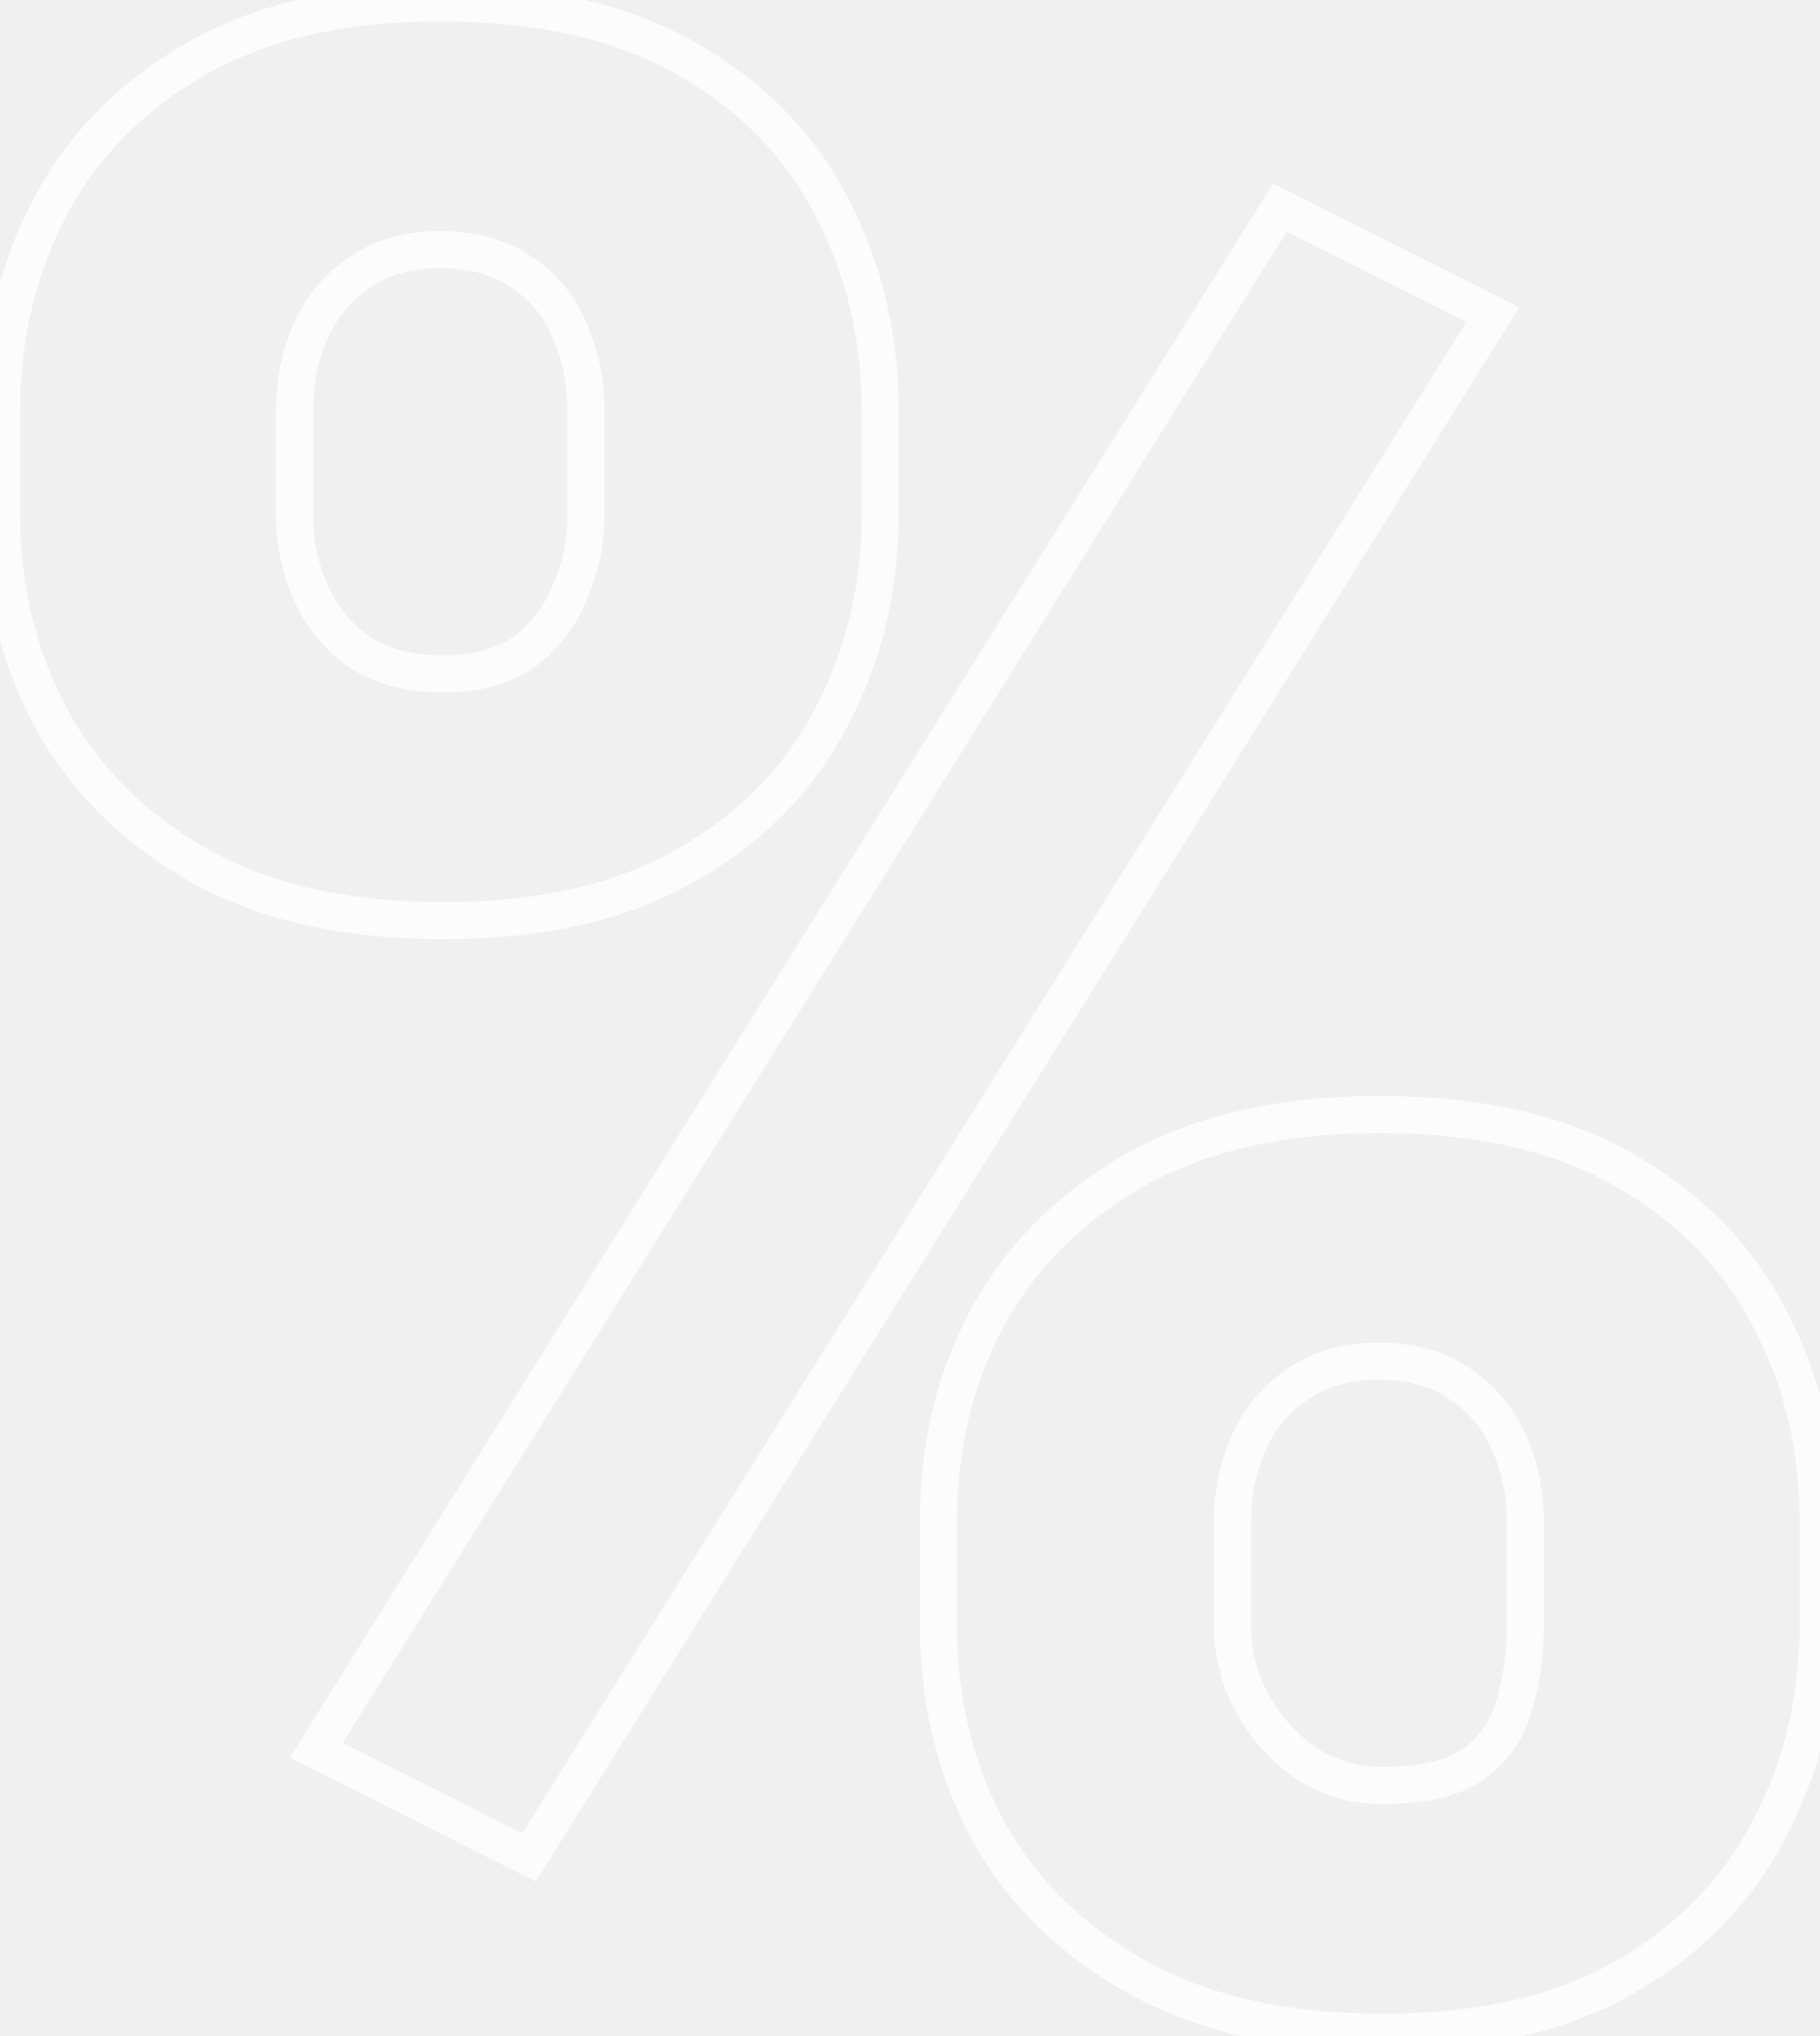
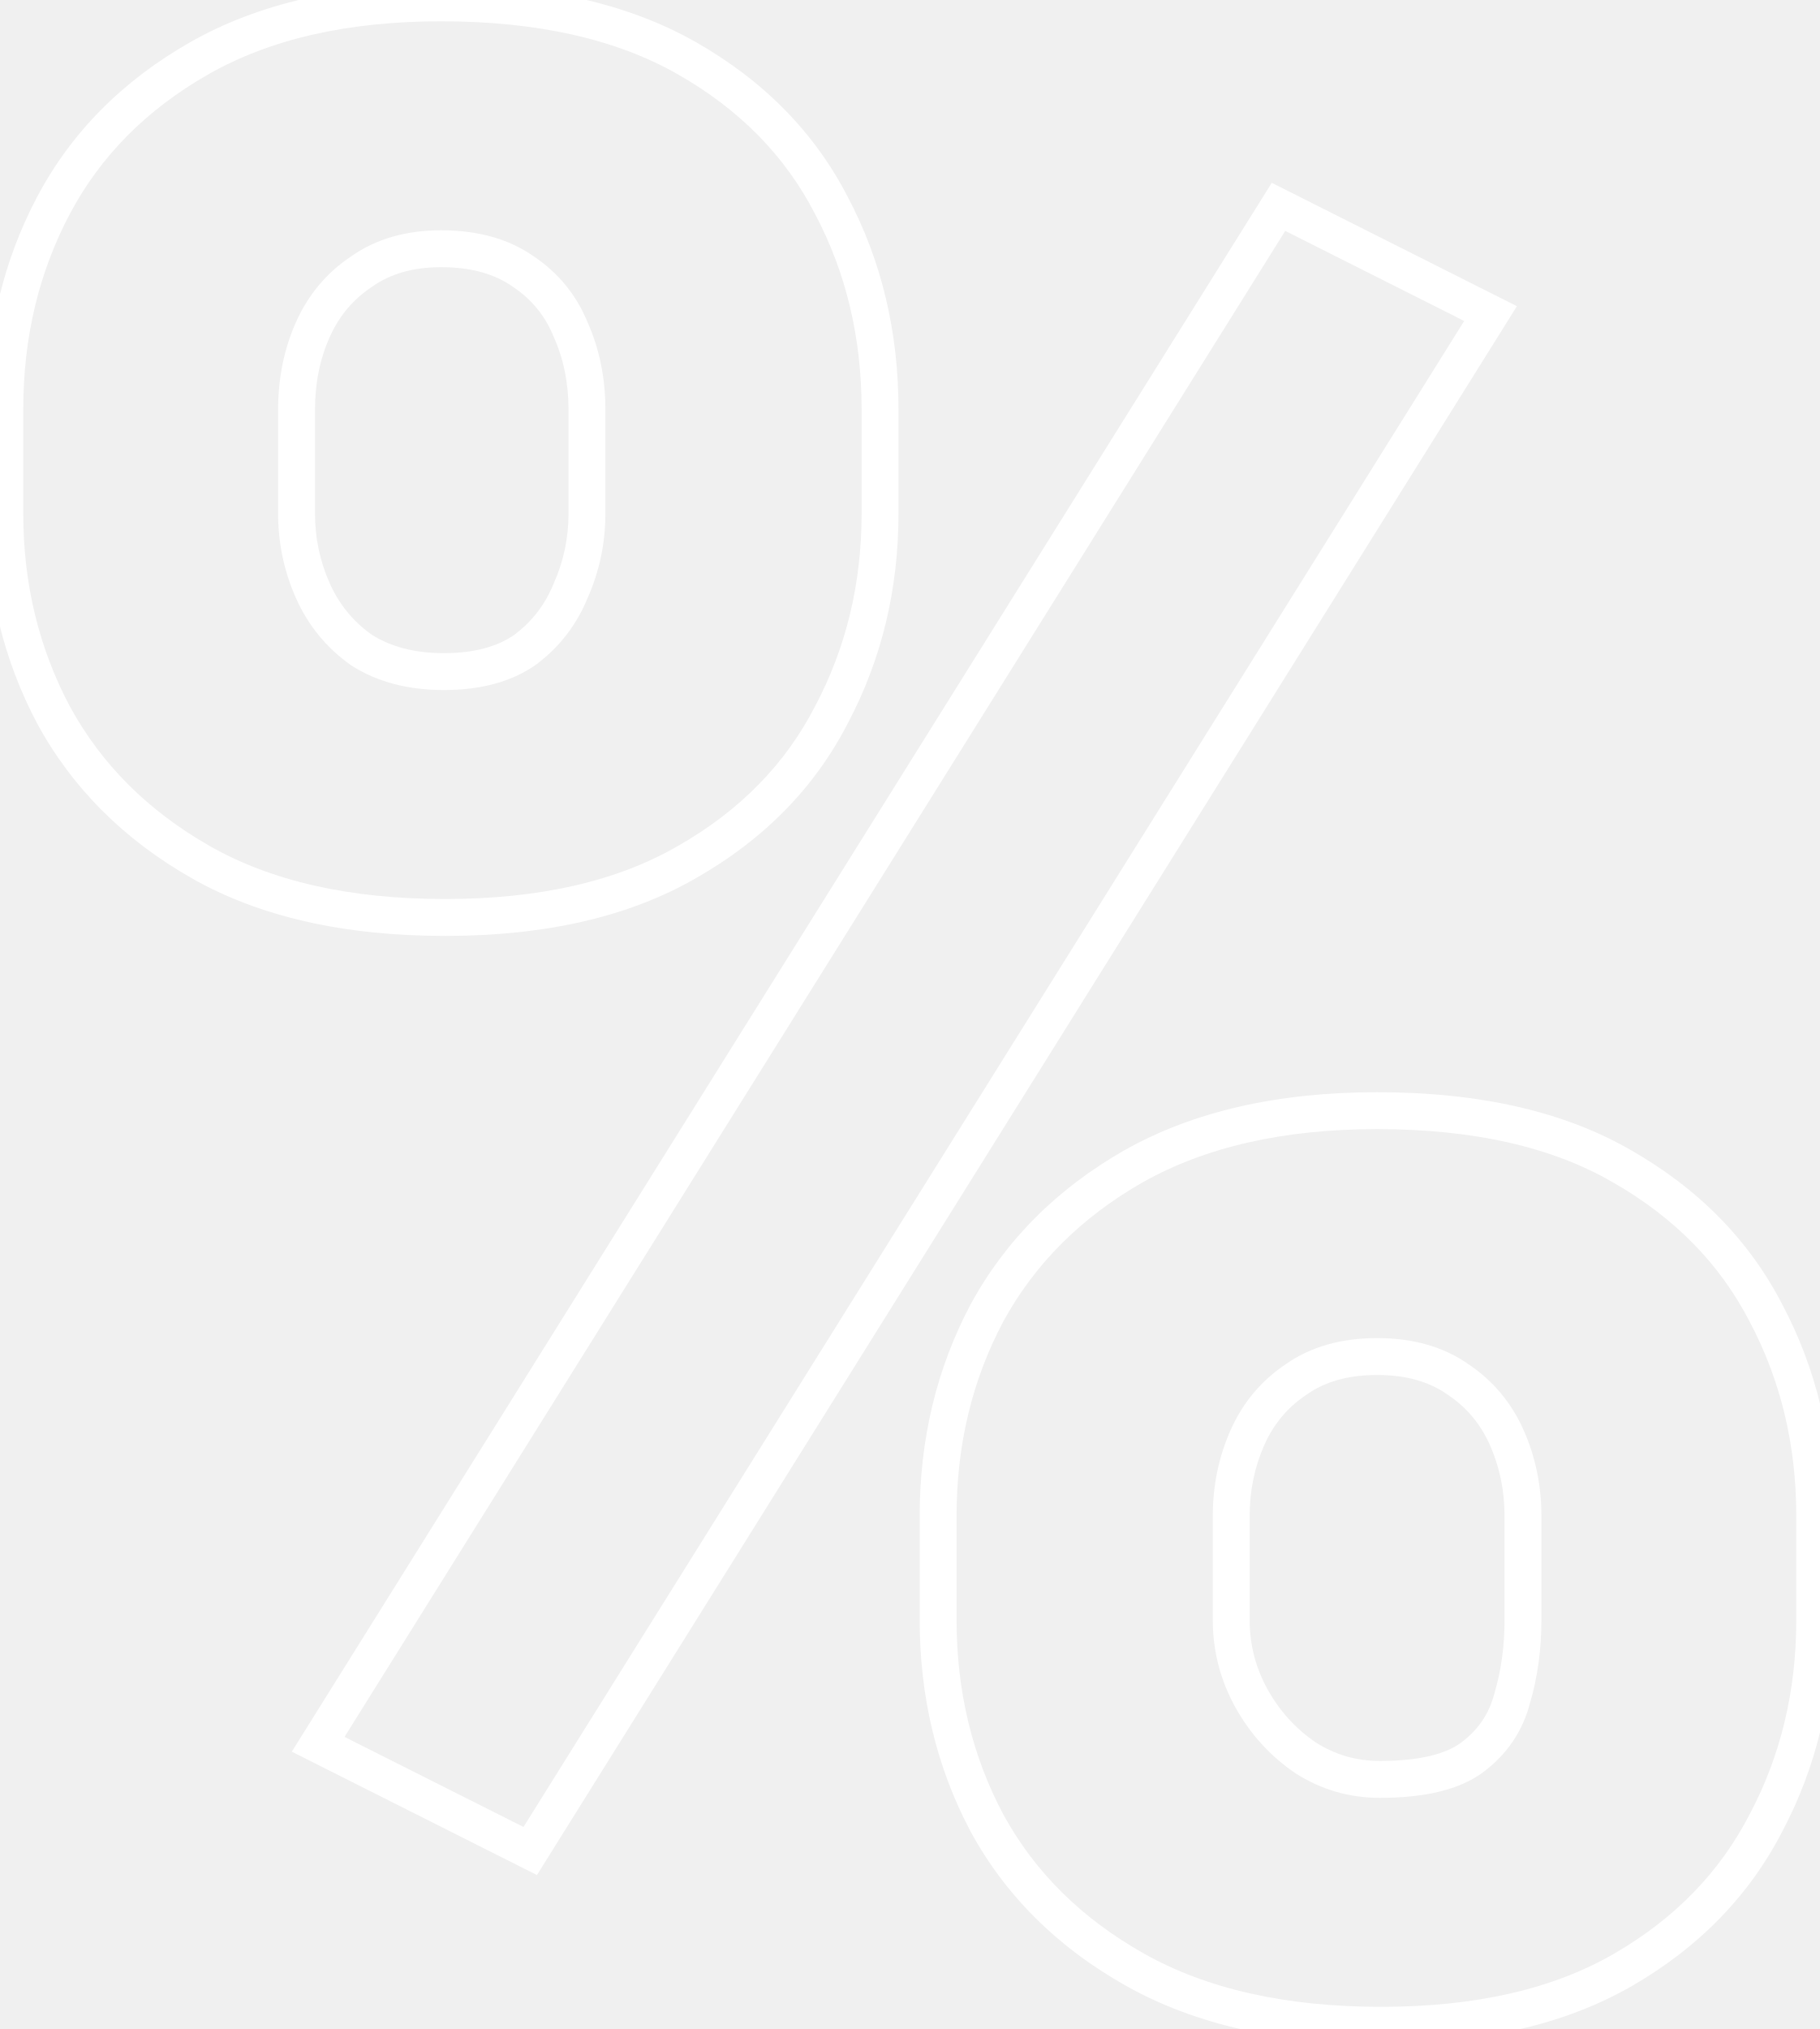
- <svg xmlns="http://www.w3.org/2000/svg" width="295" height="330" viewBox="0 0 295 330" fill="none">
-   <path d="M134.756 33.423L132.088 34.796L132.096 34.811L132.104 34.827L134.756 33.423ZM134.756 116.26L132.104 114.856L132.096 114.871L132.088 114.887L134.756 116.26ZM111.245 140.21L109.761 137.603L109.753 137.607L109.745 137.612L111.245 140.21ZM8.193 116.26L5.542 117.663L5.55 117.679L5.558 117.694L8.193 116.26ZM58.291 105.713L56.557 108.161L56.614 108.202L56.674 108.24L58.291 105.713ZM84.878 105.713L86.591 108.176L86.626 108.151L86.661 108.125L84.878 105.713ZM92.349 96.045L89.607 94.826L89.588 94.87L89.57 94.913L92.349 96.045ZM92.349 53.638L89.57 54.77L89.588 54.813L89.607 54.856L92.349 53.638ZM84.658 44.19L82.924 46.638L82.959 46.662L82.994 46.686L84.658 44.19ZM58.291 44.19L59.955 46.686L59.99 46.662L60.025 46.638L58.291 44.19ZM160.024 213.599L157.389 212.165L157.381 212.18L157.373 212.195L160.024 213.599ZM183.975 189.648L182.506 187.033L182.498 187.037L182.49 187.041L183.975 189.648ZM263.296 189.648L261.796 192.246L261.804 192.251L261.811 192.255L263.296 189.648ZM286.807 213.599L284.139 214.972L284.147 214.987L284.155 215.002L286.807 213.599ZM286.807 296.436L284.155 295.032L284.147 295.047L284.139 295.063L286.807 296.436ZM263.516 320.386L262.015 317.788L263.516 320.386ZM160.024 296.436L157.373 297.839L157.381 297.854L157.389 297.869L160.024 296.436ZM211.88 285.889L210.193 288.369L210.228 288.393L210.263 288.415L211.88 285.889ZM238.906 285.889L240.671 288.315L240.68 288.308L240.689 288.301L238.906 285.889ZM245.498 276.221L242.622 275.368L242.607 275.418L242.594 275.468L245.498 276.221ZM236.709 224.365L234.975 226.813L235.01 226.838L235.045 226.861L236.709 224.365ZM210.342 224.365L212.006 226.861L212.041 226.838L212.076 226.813L210.342 224.365ZM241.982 51.001L244.527 52.591L246.27 49.8L243.331 48.321L241.982 51.001ZM85.757 301.05L84.408 303.73L86.852 304.959L88.301 302.639L85.757 301.05ZM51.26 283.691L48.715 282.102L46.972 284.892L49.911 286.371L51.26 283.691ZM207.485 33.643L208.834 30.963L206.39 29.733L204.941 32.053L207.485 33.643ZM3.283 83.52V66.602H-2.717V83.52H3.283ZM3.283 66.602C3.283 54.893 5.818 44.321 10.845 34.827L5.542 32.019C0.022 42.446 -2.717 53.993 -2.717 66.602H3.283ZM10.845 34.827C15.831 25.408 23.317 17.826 33.408 12.08L30.439 6.866C19.437 13.131 11.103 21.515 5.542 32.019L10.845 34.827ZM33.408 12.08C43.389 6.396 55.953 3.464 71.255 3.464V-2.536C55.209 -2.536 41.552 0.538 30.439 6.866L33.408 12.08ZM71.255 3.464C87.013 3.464 99.791 6.402 109.761 12.08L112.73 6.866C101.606 0.531 87.724 -2.536 71.255 -2.536V3.464ZM109.761 12.08C119.846 17.823 127.25 25.395 132.088 34.796L137.423 32.05C132.008 21.528 123.738 13.134 112.73 6.866L109.761 12.08ZM132.104 34.827C137.131 44.321 139.666 54.893 139.666 66.602H145.666C145.666 53.993 142.927 42.446 137.407 32.019L132.104 34.827ZM139.666 66.602V83.52H145.666V66.602H139.666ZM139.666 83.52C139.666 94.923 137.137 105.351 132.104 114.856L137.407 117.663C142.922 107.247 145.666 95.848 145.666 83.52H139.666ZM132.088 114.887C127.25 124.287 119.846 131.86 109.761 137.603L112.73 142.817C123.738 136.548 132.008 128.154 137.423 117.633L132.088 114.887ZM109.745 137.612C99.923 143.284 87.37 146.219 71.914 146.219V152.219C88.099 152.219 101.766 149.148 112.745 142.808L109.745 137.612ZM71.914 146.219C56.309 146.219 43.602 143.282 33.628 137.603L30.659 142.817C41.779 149.149 55.586 152.219 71.914 152.219V146.219ZM33.628 137.603C23.531 131.853 15.963 124.262 10.829 114.826L5.558 117.694C11.264 128.18 19.662 136.555 30.659 142.817L33.628 137.603ZM10.845 114.856C5.812 105.351 3.283 94.923 3.283 83.52H-2.717C-2.717 95.848 0.027 107.247 5.542 117.663L10.845 114.856ZM44.744 66.602V83.52H50.744V66.602H44.744ZM44.744 83.52C44.744 88.328 45.709 92.919 47.639 97.263L53.122 94.826C51.538 91.261 50.744 87.502 50.744 83.52H44.744ZM47.639 97.263C49.615 101.709 52.599 105.357 56.557 108.161L60.025 103.265C56.952 101.088 54.662 98.291 53.122 94.826L47.639 97.263ZM56.674 108.24C60.913 110.953 65.971 112.229 71.694 112.229V106.229C66.871 106.229 62.993 105.161 59.908 103.186L56.674 108.24ZM71.694 112.229C77.533 112.229 82.581 110.966 86.591 108.176L83.165 103.25C80.437 105.148 76.696 106.229 71.694 106.229V112.229ZM86.661 108.125C90.482 105.301 93.312 101.632 95.127 97.177L89.57 94.913C88.163 98.368 86.012 101.144 83.095 103.3L86.661 108.125ZM95.09 97.263C97.021 92.919 97.985 88.328 97.985 83.52H91.985C91.985 87.502 91.192 91.261 89.607 94.826L95.09 97.263ZM97.985 83.52V66.602H91.985V83.52H97.985ZM97.985 66.602C97.985 61.53 97.032 56.789 95.09 52.419L89.607 54.856C91.181 58.397 91.985 62.298 91.985 66.602H97.985ZM95.127 52.506C93.292 48.001 90.343 44.374 86.322 41.693L82.994 46.686C86.004 48.693 88.183 51.364 89.57 54.77L95.127 52.506ZM86.392 41.741C82.252 38.809 77.135 37.454 71.255 37.454V43.454C76.215 43.454 80.033 44.59 82.924 46.638L86.392 41.741ZM71.255 37.454C65.628 37.454 60.67 38.828 56.557 41.741L60.025 46.638C62.943 44.57 66.628 43.454 71.255 43.454V37.454ZM56.627 41.693C52.626 44.36 49.622 47.958 47.639 52.419L53.122 54.856C54.655 51.407 56.924 48.706 59.955 46.686L56.627 41.693ZM47.639 52.419C45.697 56.789 44.744 61.53 44.744 66.602H50.744C50.744 62.298 51.549 58.397 53.122 54.856L47.639 52.419ZM155.114 263.477V246.558H149.114V263.477H155.114ZM155.114 246.558C155.114 235.002 157.646 224.502 162.676 215.002L157.373 212.195C151.856 222.617 149.114 234.09 149.114 246.558H155.114ZM162.66 215.032C167.794 205.597 175.362 198.005 185.459 192.255L182.49 187.041C171.493 193.303 163.095 201.679 157.389 212.165L162.66 215.032ZM185.444 192.264C195.58 186.571 208.226 183.64 223.525 183.64V177.64C207.477 177.64 193.756 180.714 182.506 187.033L185.444 192.264ZM223.525 183.64C239.286 183.64 251.981 186.579 261.796 192.246L264.796 187.05C253.81 180.706 239.992 177.64 223.525 177.64V183.64ZM261.811 192.255C271.897 197.998 279.301 205.571 284.139 214.972L289.474 212.226C284.059 201.704 275.789 193.31 264.78 187.041L261.811 192.255ZM284.155 215.002C289.185 224.502 291.717 235.002 291.717 246.558H297.717C297.717 234.09 294.975 222.617 289.458 212.195L284.155 215.002ZM291.717 246.558V263.477H297.717V246.558H291.717ZM291.717 263.477C291.717 275.032 289.185 285.532 284.155 295.032L289.458 297.839C294.975 287.417 297.717 275.944 297.717 263.477H291.717ZM284.139 295.063C279.295 304.474 271.955 312.048 262.015 317.788L265.016 322.984C275.877 316.712 284.064 308.319 289.474 297.808L284.139 295.063ZM262.015 317.788C252.194 323.46 239.64 326.395 224.185 326.395V332.395C240.369 332.395 254.037 329.324 265.016 322.984L262.015 317.788ZM224.185 326.395C208.581 326.395 195.793 323.459 185.663 317.77L182.725 323.001C193.983 329.324 207.854 332.395 224.185 332.395V326.395ZM185.663 317.77C175.42 312.017 167.788 304.426 162.66 295.002L157.389 297.869C163.101 308.367 171.581 316.743 182.725 323.001L185.663 317.77ZM162.676 295.032C157.646 285.532 155.114 275.032 155.114 263.477H149.114C149.114 275.944 151.856 287.417 157.373 297.839L162.676 295.032ZM196.795 246.558V263.477H202.795V246.558H196.795ZM196.795 263.477C196.795 268.525 198.023 273.275 200.468 277.678L205.713 274.764C203.765 271.256 202.795 267.51 202.795 263.477H196.795ZM200.468 277.678C202.888 282.033 206.135 285.61 210.193 288.369L213.567 283.408C210.301 281.187 207.688 278.318 205.713 274.764L200.468 277.678ZM210.263 288.415C214.413 291.072 219.004 292.404 223.965 292.404V286.404C220.137 286.404 216.671 285.393 213.497 283.362L210.263 288.415ZM223.965 292.404C230.942 292.404 236.689 291.211 240.671 288.315L237.142 283.462C234.679 285.254 230.464 286.404 223.965 286.404V292.404ZM240.689 288.301C244.596 285.414 247.199 281.612 248.402 276.974L242.594 275.468C241.746 278.74 239.955 281.383 237.123 283.476L240.689 288.301ZM248.374 277.073C249.636 272.815 250.256 268.277 250.256 263.477H244.256C244.256 267.758 243.704 271.716 242.622 275.368L248.374 277.073ZM250.256 263.477V246.558H244.256V263.477H250.256ZM250.256 246.558C250.256 241.618 249.297 236.953 247.361 232.595L241.878 235.032C243.457 238.585 244.256 242.415 244.256 246.558H250.256ZM247.361 232.595C245.378 228.134 242.374 224.536 238.373 221.869L235.045 226.861C238.076 228.882 240.345 231.583 241.878 235.032L247.361 232.595ZM238.443 221.917C234.316 218.994 229.279 217.63 223.525 217.63V223.63C228.319 223.63 232.07 224.756 234.975 226.813L238.443 221.917ZM223.525 217.63C217.772 217.63 212.735 218.994 208.608 221.917L212.076 226.813C214.98 224.756 218.732 223.63 223.525 223.63V217.63ZM208.678 221.869C204.677 224.536 201.673 228.134 199.69 232.595L205.173 235.032C206.706 231.583 208.975 228.882 212.006 226.861L208.678 221.869ZM199.69 232.595C197.754 236.953 196.795 241.618 196.795 246.558H202.795C202.795 242.415 203.594 238.585 205.173 235.032L199.69 232.595ZM239.438 49.411L83.213 299.46L88.301 302.639L244.527 52.591L239.438 49.411ZM87.105 298.37L52.608 281.012L49.911 286.371L84.408 303.73L87.105 298.37ZM53.804 285.281L210.03 35.232L204.941 32.053L48.715 282.102L53.804 285.281ZM206.137 36.322L240.634 53.681L243.331 48.321L208.834 30.963L206.137 36.322Z" fill="white" fill-opacity="0.8" />
+ <svg xmlns="http://www.w3.org/2000/svg" width="296" height="330" viewBox="0 0 296 330" fill="none">
+   <path d="M135.256 33.423L132.588 34.796L132.596 34.811L132.604 34.827L135.256 33.423ZM135.256 116.26L132.604 114.856L132.596 114.871L132.588 114.887L135.256 116.26ZM111.745 140.21L110.261 137.603L110.253 137.607L110.245 137.612L111.745 140.21ZM8.693 116.26L6.042 117.663L6.05 117.679L6.058 117.694L8.693 116.26ZM58.791 105.713L57.057 108.161L57.114 108.202L57.174 108.24L58.791 105.713ZM85.378 105.713L87.091 108.176L87.126 108.151L87.161 108.125L85.378 105.713ZM92.849 96.045L90.107 94.826L90.088 94.87L90.07 94.913L92.849 96.045ZM92.849 53.638L90.07 54.77L90.088 54.813L90.107 54.856L92.849 53.638ZM85.158 44.19L83.424 46.638L83.459 46.662L83.494 46.686L85.158 44.19ZM58.791 44.19L60.455 46.686L60.49 46.662L60.525 46.638L58.791 44.19ZM160.524 213.599L157.889 212.165L157.881 212.18L157.873 212.195L160.524 213.599ZM184.475 189.648L183.006 187.033L182.998 187.037L182.99 187.041L184.475 189.648ZM263.796 189.648L262.296 192.246L262.304 192.251L262.311 192.255L263.796 189.648ZM287.307 213.599L284.639 214.972L284.647 214.987L284.655 215.002L287.307 213.599ZM287.307 296.436L284.655 295.032L284.647 295.047L284.639 295.063L287.307 296.436ZM264.016 320.386L262.515 317.788L264.016 320.386ZM160.524 296.436L157.873 297.839L157.881 297.854L157.889 297.869L160.524 296.436ZM212.38 285.889L210.693 288.369L210.728 288.393L210.763 288.415L212.38 285.889ZM239.406 285.889L241.171 288.315L241.18 288.308L241.189 288.301L239.406 285.889ZM245.998 276.221L243.122 275.368L243.107 275.418L243.094 275.468L245.998 276.221ZM237.209 224.365L235.475 226.813L235.51 226.838L235.545 226.861L237.209 224.365ZM210.842 224.365L212.506 226.861L212.541 226.838L212.576 226.813L210.842 224.365ZM242.482 51.001L245.027 52.591L246.77 49.8L243.831 48.321L242.482 51.001ZM86.257 301.05L84.908 303.73L87.352 304.959L88.801 302.639L86.257 301.05ZM51.76 283.691L49.215 282.102L47.472 284.892L50.411 286.371L51.76 283.691ZM207.985 33.643L209.334 30.963L206.89 29.733L205.441 32.053L207.985 33.643ZM3.783 83.52V66.602H-2.217V83.52H3.783ZM3.783 66.602C3.783 54.893 6.318 44.321 11.345 34.827L6.042 32.019C0.522 42.446 -2.217 53.994 -2.217 66.602H3.783ZM11.345 34.827C16.331 25.408 23.817 17.826 33.908 12.08L30.939 6.866C19.937 13.131 11.603 21.515 6.042 32.019L11.345 34.827ZM33.908 12.08C43.89 6.396 56.453 3.464 71.755 3.464V-2.536C55.709 -2.536 42.052 0.538 30.939 6.866L33.908 12.08ZM71.755 3.464C87.513 3.464 100.291 6.402 110.261 12.08L113.23 6.866C102.106 0.531 88.224 -2.536 71.755 -2.536V3.464ZM110.261 12.08C120.346 17.823 127.75 25.395 132.588 34.796L137.923 32.05C132.508 21.528 124.238 13.134 113.23 6.866L110.261 12.08ZM132.604 34.827C137.631 44.321 140.166 54.893 140.166 66.602H146.166C146.166 53.994 143.427 42.446 137.907 32.019L132.604 34.827ZM140.166 66.602V83.52H146.166V66.602H140.166ZM140.166 83.52C140.166 94.923 137.637 105.351 132.604 114.856L137.907 117.663C143.422 107.247 146.166 95.848 146.166 83.52H140.166ZM132.588 114.887C127.75 124.287 120.346 131.86 110.261 137.603L113.23 142.817C124.238 136.548 132.508 128.154 137.923 117.633L132.588 114.887ZM110.245 137.612C100.423 143.284 87.87 146.219 72.414 146.219V152.219C88.599 152.219 102.266 149.148 113.245 142.808L110.245 137.612ZM72.414 146.219C56.809 146.219 44.102 143.282 34.128 137.603L31.159 142.817C42.279 149.149 56.086 152.219 72.414 152.219V146.219ZM34.128 137.603C24.031 131.853 16.463 124.262 11.329 114.826L6.058 117.694C11.764 128.18 20.162 136.555 31.159 142.817L34.128 137.603ZM11.345 114.856C6.312 105.351 3.783 94.923 3.783 83.52H-2.217C-2.217 95.848 0.527 107.247 6.042 117.663L11.345 114.856ZM45.244 66.602V83.52H51.244V66.602H45.244ZM45.244 83.52C45.244 88.328 46.209 92.919 48.139 97.263L53.622 94.826C52.038 91.261 51.244 87.502 51.244 83.52H45.244ZM48.139 97.263C50.115 101.709 53.099 105.357 57.057 108.161L60.525 103.265C57.452 101.088 55.162 98.291 53.622 94.826L48.139 97.263ZM57.174 108.24C61.413 110.953 66.471 112.229 72.194 112.229V106.229C67.371 106.229 63.493 105.161 60.408 103.186L57.174 108.24ZM72.194 112.229C78.033 112.229 83.081 110.966 87.091 108.176L83.665 103.25C80.937 105.148 77.196 106.229 72.194 106.229V112.229ZM87.161 108.125C90.982 105.301 93.812 101.632 95.627 97.177L90.07 94.913C88.663 98.368 86.512 101.144 83.595 103.3L87.161 108.125ZM95.59 97.263C97.521 92.919 98.485 88.328 98.485 83.52H92.485C92.485 87.502 91.692 91.261 90.107 94.826L95.59 97.263ZM98.485 83.52V66.602H92.485V83.52H98.485ZM98.485 66.602C98.485 61.53 97.532 56.789 95.59 52.419L90.107 54.856C91.681 58.397 92.485 62.298 92.485 66.602H98.485ZM95.627 52.506C93.792 48.001 90.843 44.374 86.822 41.693L83.494 46.686C86.504 48.693 88.683 51.364 90.07 54.77L95.627 52.506ZM86.892 41.741C82.752 38.809 77.635 37.454 71.755 37.454V43.454C76.715 43.454 80.533 44.59 83.424 46.638L86.892 41.741ZM71.755 37.454C66.128 37.454 61.17 38.828 57.057 41.741L60.525 46.638C63.443 44.57 67.128 43.454 71.755 43.454V37.454ZM57.127 41.693C53.126 44.36 50.122 47.958 48.139 52.419L53.622 54.856C55.155 51.407 57.424 48.706 60.455 46.686L57.127 41.693ZM48.139 52.419C46.197 56.789 45.244 61.53 45.244 66.602H51.244C51.244 62.298 52.049 58.397 53.622 54.856L48.139 52.419ZM155.614 263.477V246.558H149.614V263.477H155.614ZM155.614 246.558C155.614 235.002 158.146 224.502 163.176 215.002L157.873 212.195C152.356 222.617 149.614 234.09 149.614 246.558H155.614ZM163.16 215.032C168.294 205.597 175.862 198.005 185.959 192.255L182.99 187.041C171.993 193.303 163.595 201.679 157.889 212.165L163.16 215.032ZM185.944 192.264C196.08 186.571 208.726 183.64 224.025 183.64V177.64C207.977 177.64 194.256 180.714 183.006 187.033L185.944 192.264ZM224.025 183.64C239.786 183.64 252.481 186.579 262.296 192.246L265.296 187.05C254.31 180.706 240.492 177.64 224.025 177.64V183.64ZM262.311 192.255C272.397 197.998 279.801 205.571 284.639 214.972L289.974 212.226C284.559 201.704 276.289 193.31 265.28 187.041L262.311 192.255ZM284.655 215.002C289.685 224.502 292.217 235.002 292.217 246.558H298.217C298.217 234.09 295.475 222.617 289.958 212.195L284.655 215.002ZM292.217 246.558V263.477H298.217V246.558H292.217ZM292.217 263.477C292.217 275.032 289.685 285.532 284.655 295.032L289.958 297.839C295.475 287.417 298.217 275.945 298.217 263.477H292.217ZM284.639 295.063C279.795 304.474 272.455 312.048 262.515 317.788L265.516 322.984C276.377 316.712 284.564 308.319 289.974 297.808L284.639 295.063ZM262.515 317.788C252.694 323.46 240.14 326.395 224.685 326.395V332.395C240.869 332.395 254.537 329.324 265.516 322.984L262.515 317.788ZM224.685 326.395C209.081 326.395 196.293 323.459 186.163 317.77L183.225 323.001C194.483 329.324 208.354 332.395 224.685 332.395V326.395ZM186.163 317.77C175.92 312.017 168.288 304.426 163.16 295.002L157.889 297.869C163.601 308.367 172.081 316.743 183.225 323.001L186.163 317.77ZM163.176 295.032C158.146 285.532 155.614 275.032 155.614 263.477H149.614C149.614 275.945 152.356 287.417 157.873 297.839L163.176 295.032ZM197.295 246.558V263.477H203.295V246.558H197.295ZM197.295 263.477C197.295 268.525 198.523 273.275 200.968 277.678L206.213 274.764C204.265 271.256 203.295 267.51 203.295 263.477H197.295ZM200.968 277.678C203.388 282.033 206.635 285.61 210.693 288.369L214.067 283.408C210.801 281.187 208.188 278.318 206.213 274.764L200.968 277.678ZM210.763 288.415C214.913 291.072 219.504 292.404 224.465 292.404V286.404C220.637 286.404 217.171 285.393 213.997 283.362L210.763 288.415ZM224.465 292.404C231.442 292.404 237.189 291.211 241.171 288.315L237.642 283.462C235.179 285.254 230.964 286.404 224.465 286.404V292.404ZM241.189 288.301C245.096 285.414 247.699 281.612 248.902 276.974L243.094 275.468C242.246 278.74 240.455 281.383 237.623 283.476L241.189 288.301ZM248.874 277.073C250.136 272.815 250.756 268.277 250.756 263.477H244.756C244.756 267.758 244.204 271.716 243.122 275.368L248.874 277.073ZM250.756 263.477V246.558H244.756V263.477H250.756ZM250.756 246.558C250.756 241.618 249.797 236.953 247.861 232.595L242.378 235.032C243.957 238.585 244.756 242.415 244.756 246.558H250.756ZM247.861 232.595C245.878 228.134 242.874 224.536 238.873 221.869L235.545 226.861C238.576 228.882 240.845 231.583 242.378 235.032L247.861 232.595ZM238.943 221.917C234.816 218.994 229.779 217.63 224.025 217.63V223.63C228.819 223.63 232.57 224.756 235.475 226.813L238.943 221.917ZM224.025 217.63C218.272 217.63 213.235 218.994 209.108 221.917L212.576 226.813C215.48 224.756 219.232 223.63 224.025 223.63V217.63ZM209.178 221.869C205.177 224.536 202.173 228.134 200.19 232.595L205.673 235.032C207.206 231.583 209.475 228.882 212.506 226.861L209.178 221.869ZM200.19 232.595C198.254 236.953 197.295 241.618 197.295 246.558H203.295C203.295 242.415 204.094 238.585 205.673 235.032L200.19 232.595ZM239.938 49.411L83.713 299.46L88.801 302.639L245.027 52.591L239.938 49.411ZM87.605 298.37L53.108 281.012L50.411 286.371L84.908 303.73L87.605 298.37ZM54.304 285.281L210.53 35.232L205.441 32.053L49.215 282.102L54.304 285.281ZM206.637 36.322L241.134 53.681L243.831 48.321L209.334 30.963L206.637 36.322Z" fill="white" />
</svg>
